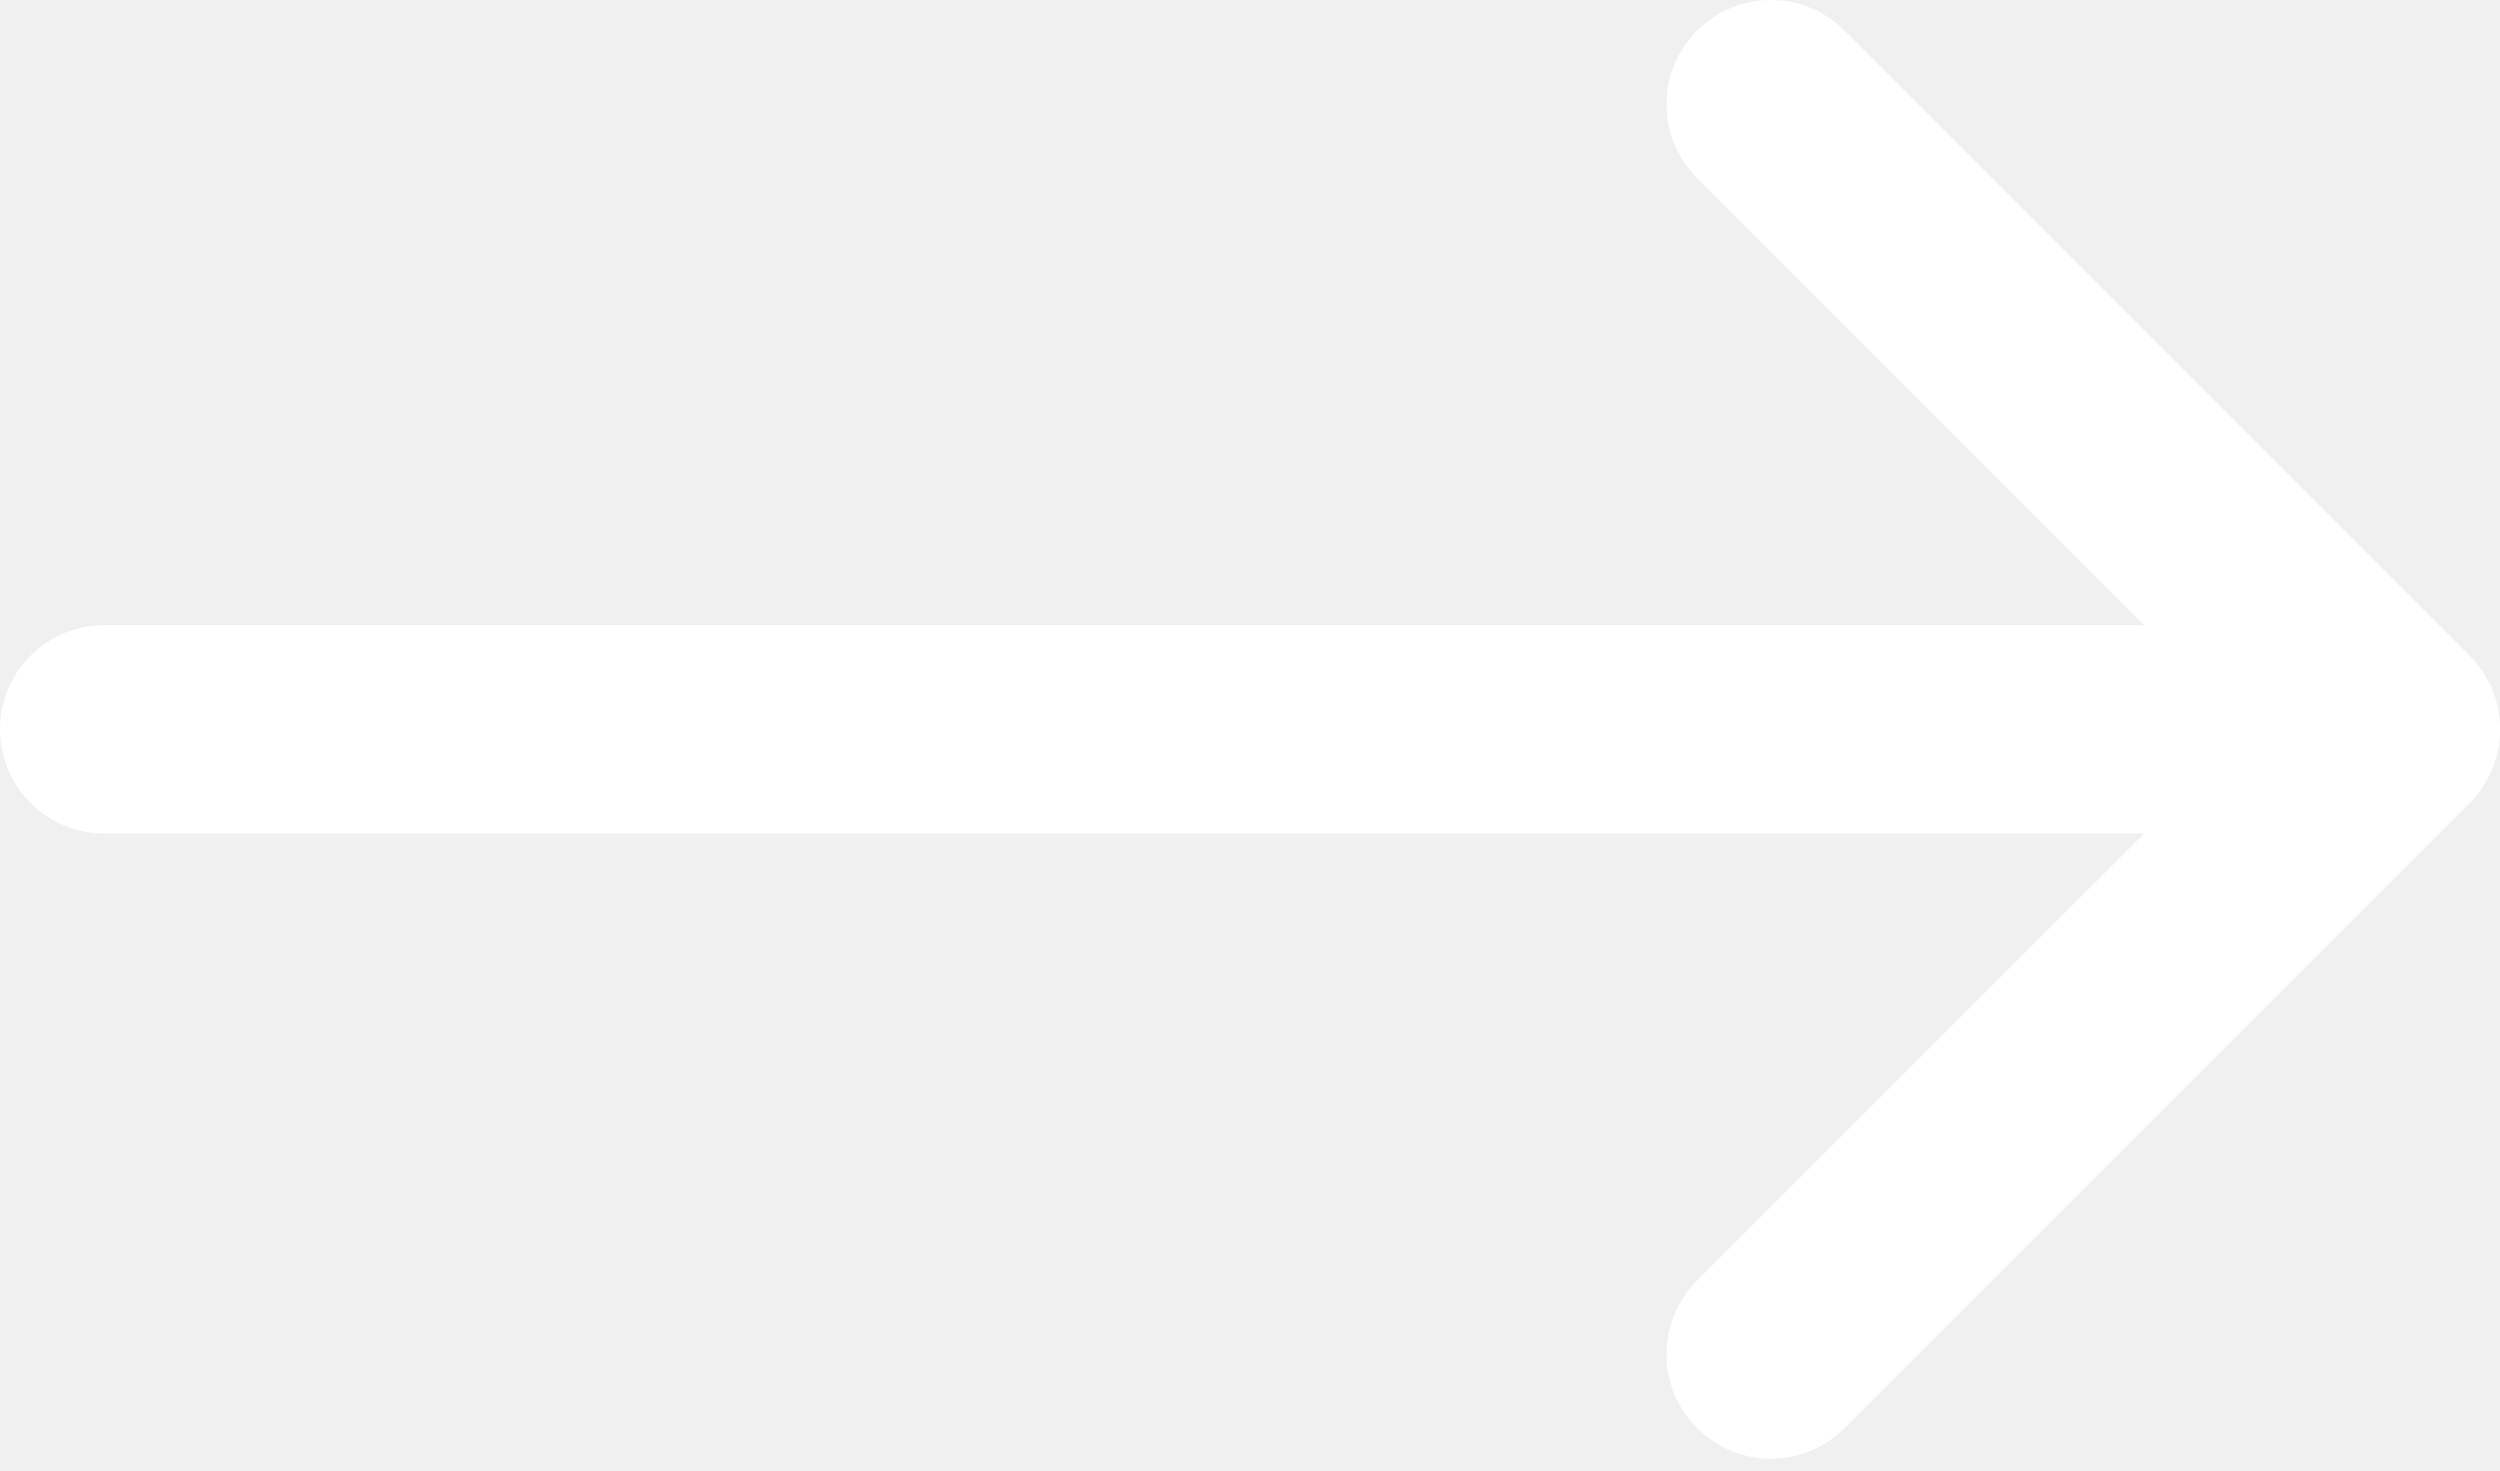
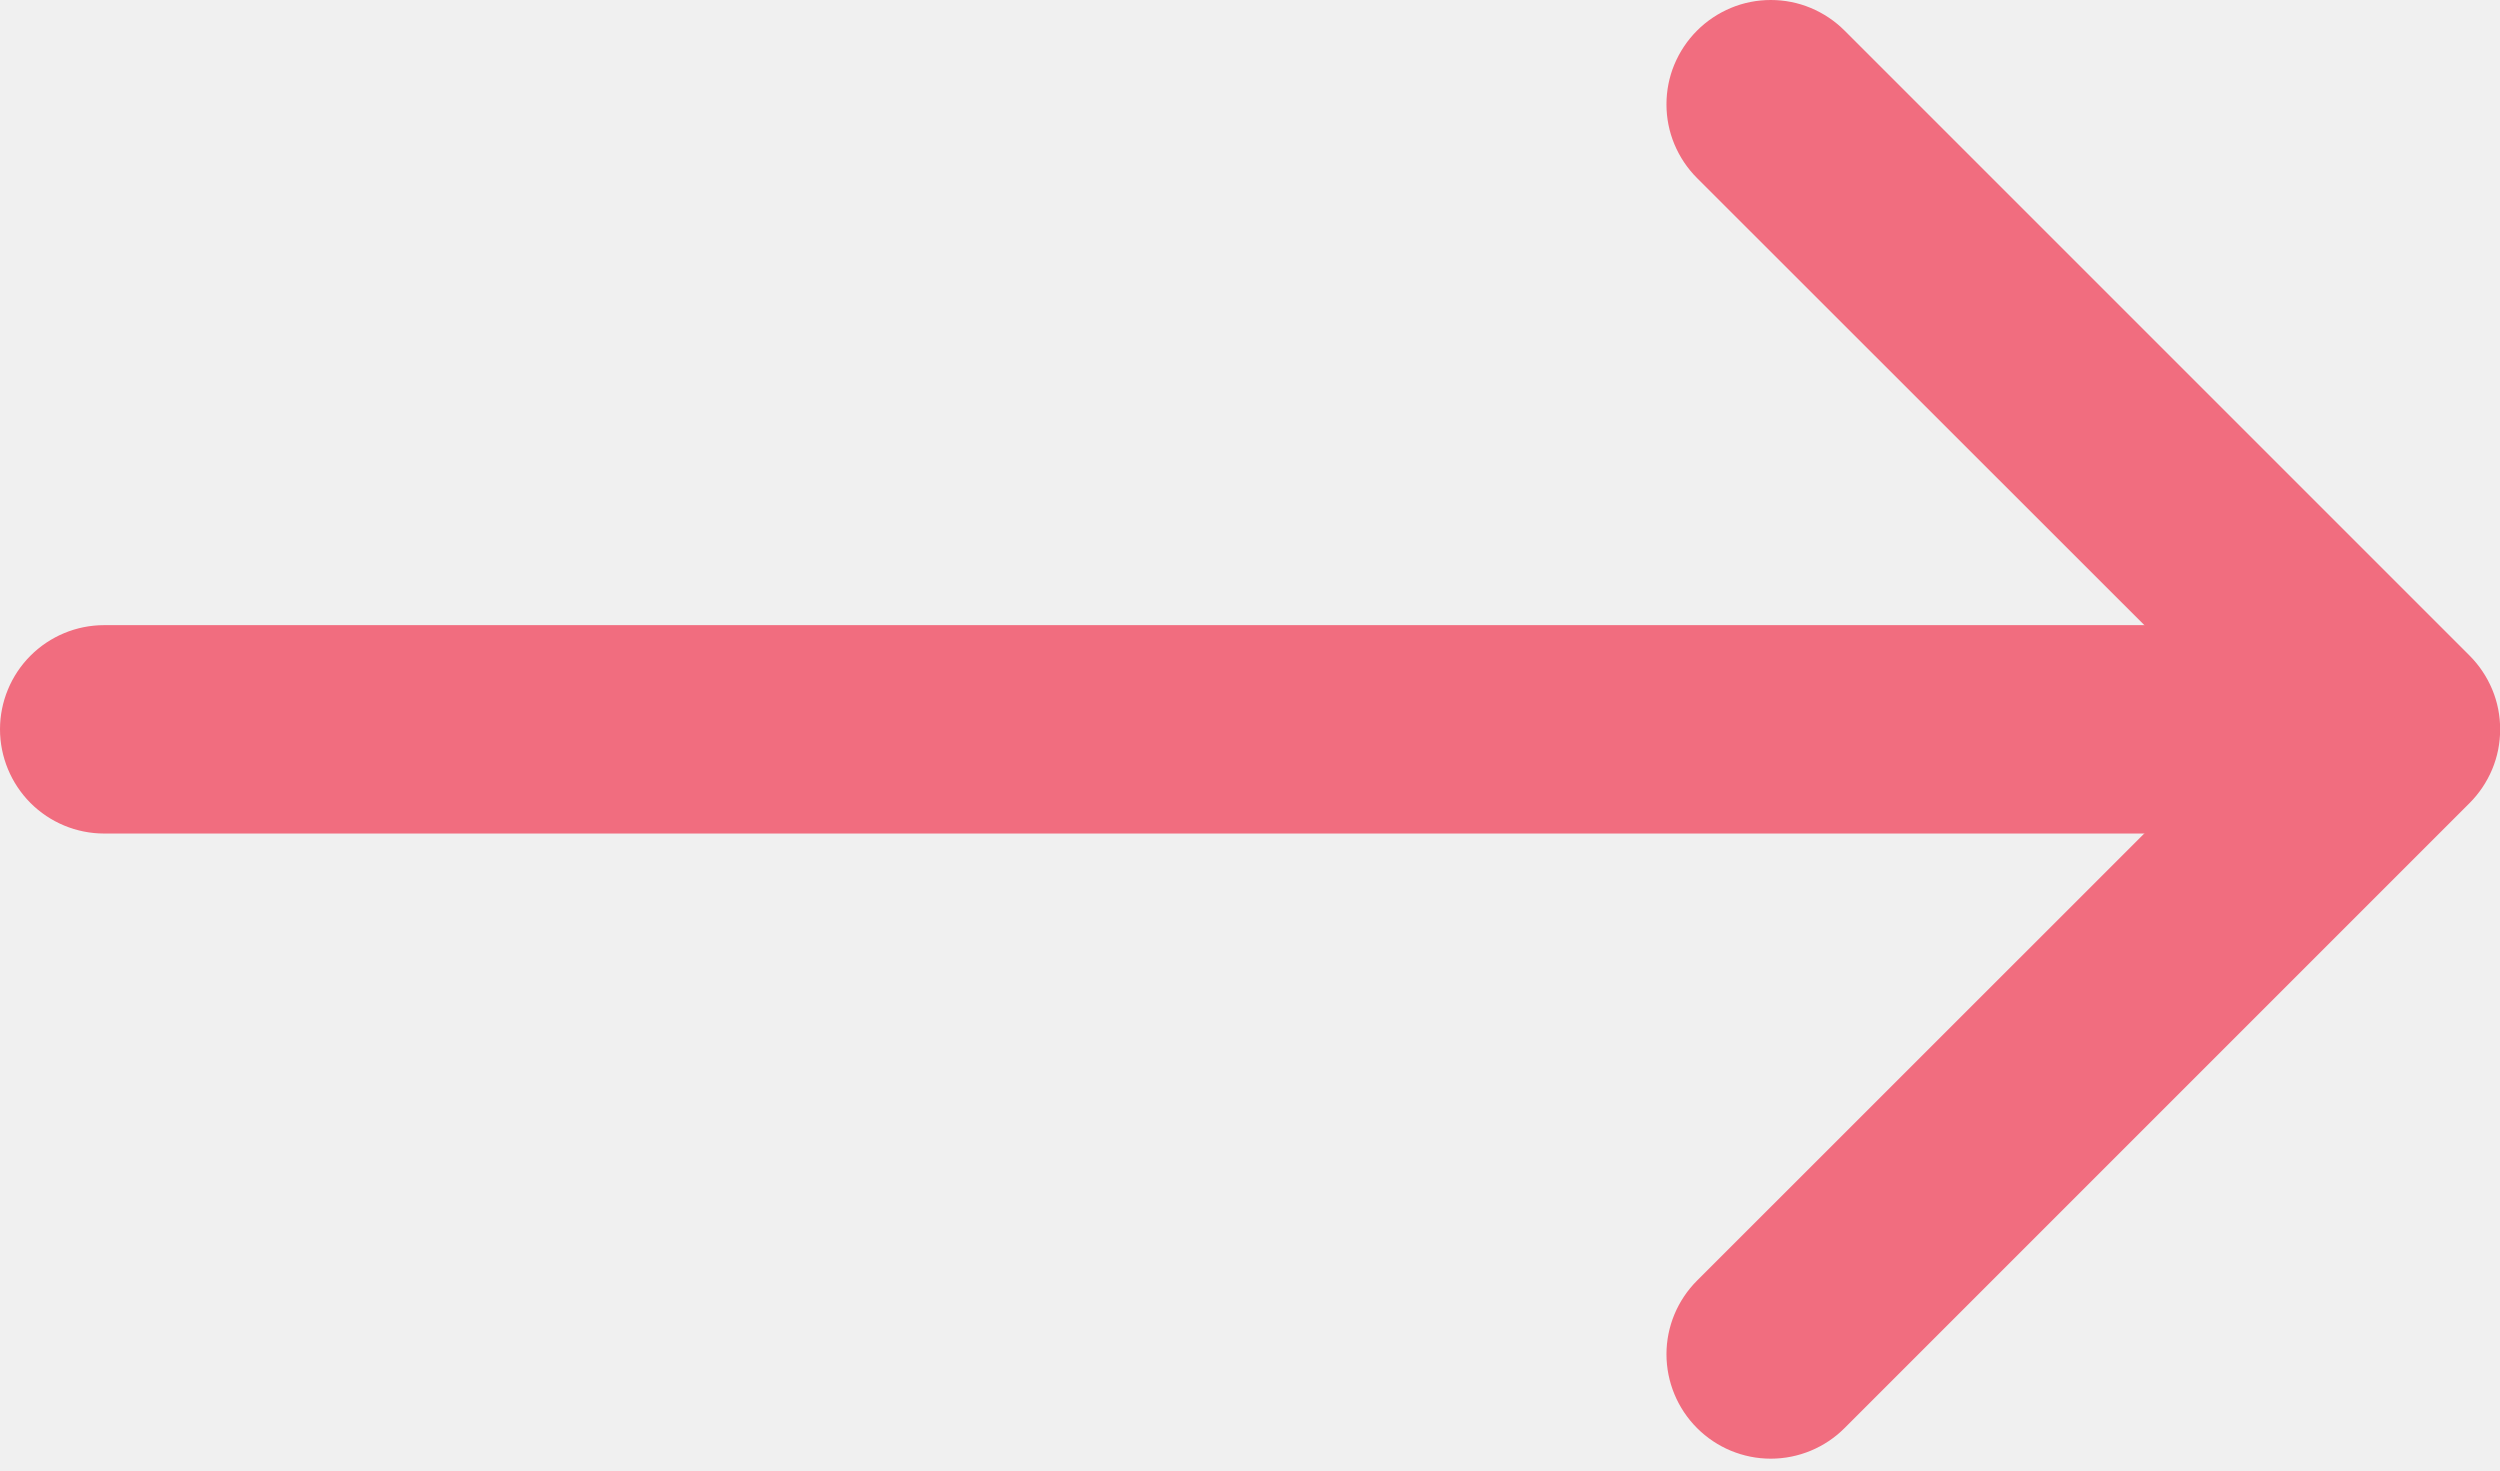
<svg xmlns="http://www.w3.org/2000/svg" width="17" height="10" viewBox="0 0 17 10" fill="none">
-   <path fill-rule="evenodd" clip-rule="evenodd" d="M11.54 0.208C11.606 0.142 11.684 0.09 11.77 0.054C11.856 0.018 11.948 0 12.041 0C12.135 0 12.227 0.018 12.313 0.054C12.399 0.09 12.477 0.142 12.543 0.208L16.793 4.458C16.859 4.524 16.911 4.602 16.947 4.688C16.983 4.774 17.001 4.866 17.001 4.959C17.001 5.053 16.983 5.145 16.947 5.231C16.911 5.317 16.859 5.395 16.793 5.461L12.543 9.711C12.41 9.844 12.23 9.919 12.041 9.919C11.853 9.919 11.673 9.844 11.54 9.711C11.407 9.578 11.332 9.397 11.332 9.209C11.332 9.021 11.407 8.841 11.54 8.708L15.29 4.959L11.54 1.211C11.474 1.145 11.422 1.067 11.386 0.981C11.35 0.895 11.332 0.803 11.332 0.71C11.332 0.616 11.35 0.524 11.386 0.438C11.422 0.352 11.474 0.274 11.54 0.208Z" fill="white" />
-   <path fill-rule="evenodd" clip-rule="evenodd" d="M0 4.959C0 4.772 0.075 4.591 0.207 4.459C0.34 4.326 0.52 4.251 0.708 4.251H15.583C15.771 4.251 15.951 4.326 16.084 4.459C16.217 4.591 16.291 4.772 16.291 4.959C16.291 5.147 16.217 5.327 16.084 5.46C15.951 5.593 15.771 5.668 15.583 5.668H0.708C0.52 5.668 0.34 5.593 0.207 5.46C0.075 5.327 0 5.147 0 4.959Z" fill="white" />
+   <path fill-rule="evenodd" clip-rule="evenodd" d="M11.54 0.208C11.606 0.142 11.684 0.09 11.77 0.054C11.856 0.018 11.948 0 12.041 0C12.135 0 12.227 0.018 12.313 0.054C12.399 0.09 12.477 0.142 12.543 0.208L16.793 4.458C16.859 4.524 16.911 4.602 16.947 4.688C16.983 4.774 17.001 4.866 17.001 4.959C17.001 5.053 16.983 5.145 16.947 5.231C16.911 5.317 16.859 5.395 16.793 5.461L12.543 9.711C12.41 9.844 12.23 9.919 12.041 9.919C11.853 9.919 11.673 9.844 11.54 9.711C11.407 9.578 11.332 9.397 11.332 9.209C11.332 9.021 11.407 8.841 11.54 8.708L15.29 4.959L11.54 1.211C11.474 1.145 11.422 1.067 11.386 0.981C11.35 0.895 11.332 0.803 11.332 0.71C11.332 0.616 11.35 0.524 11.386 0.438C11.422 0.352 11.474 0.274 11.54 0.208Z" fill="#F16D7F" />
+   <path fill-rule="evenodd" clip-rule="evenodd" d="M0 4.959C0 4.772 0.075 4.591 0.207 4.459C0.34 4.326 0.52 4.251 0.708 4.251H15.583C15.771 4.251 15.951 4.326 16.084 4.459C16.217 4.591 16.291 4.772 16.291 4.959C16.291 5.147 16.217 5.327 16.084 5.46C15.951 5.593 15.771 5.668 15.583 5.668H0.708C0.52 5.668 0.34 5.593 0.207 5.46C0.075 5.327 0 5.147 0 4.959Z" fill="#F16D7F" />
</svg>
